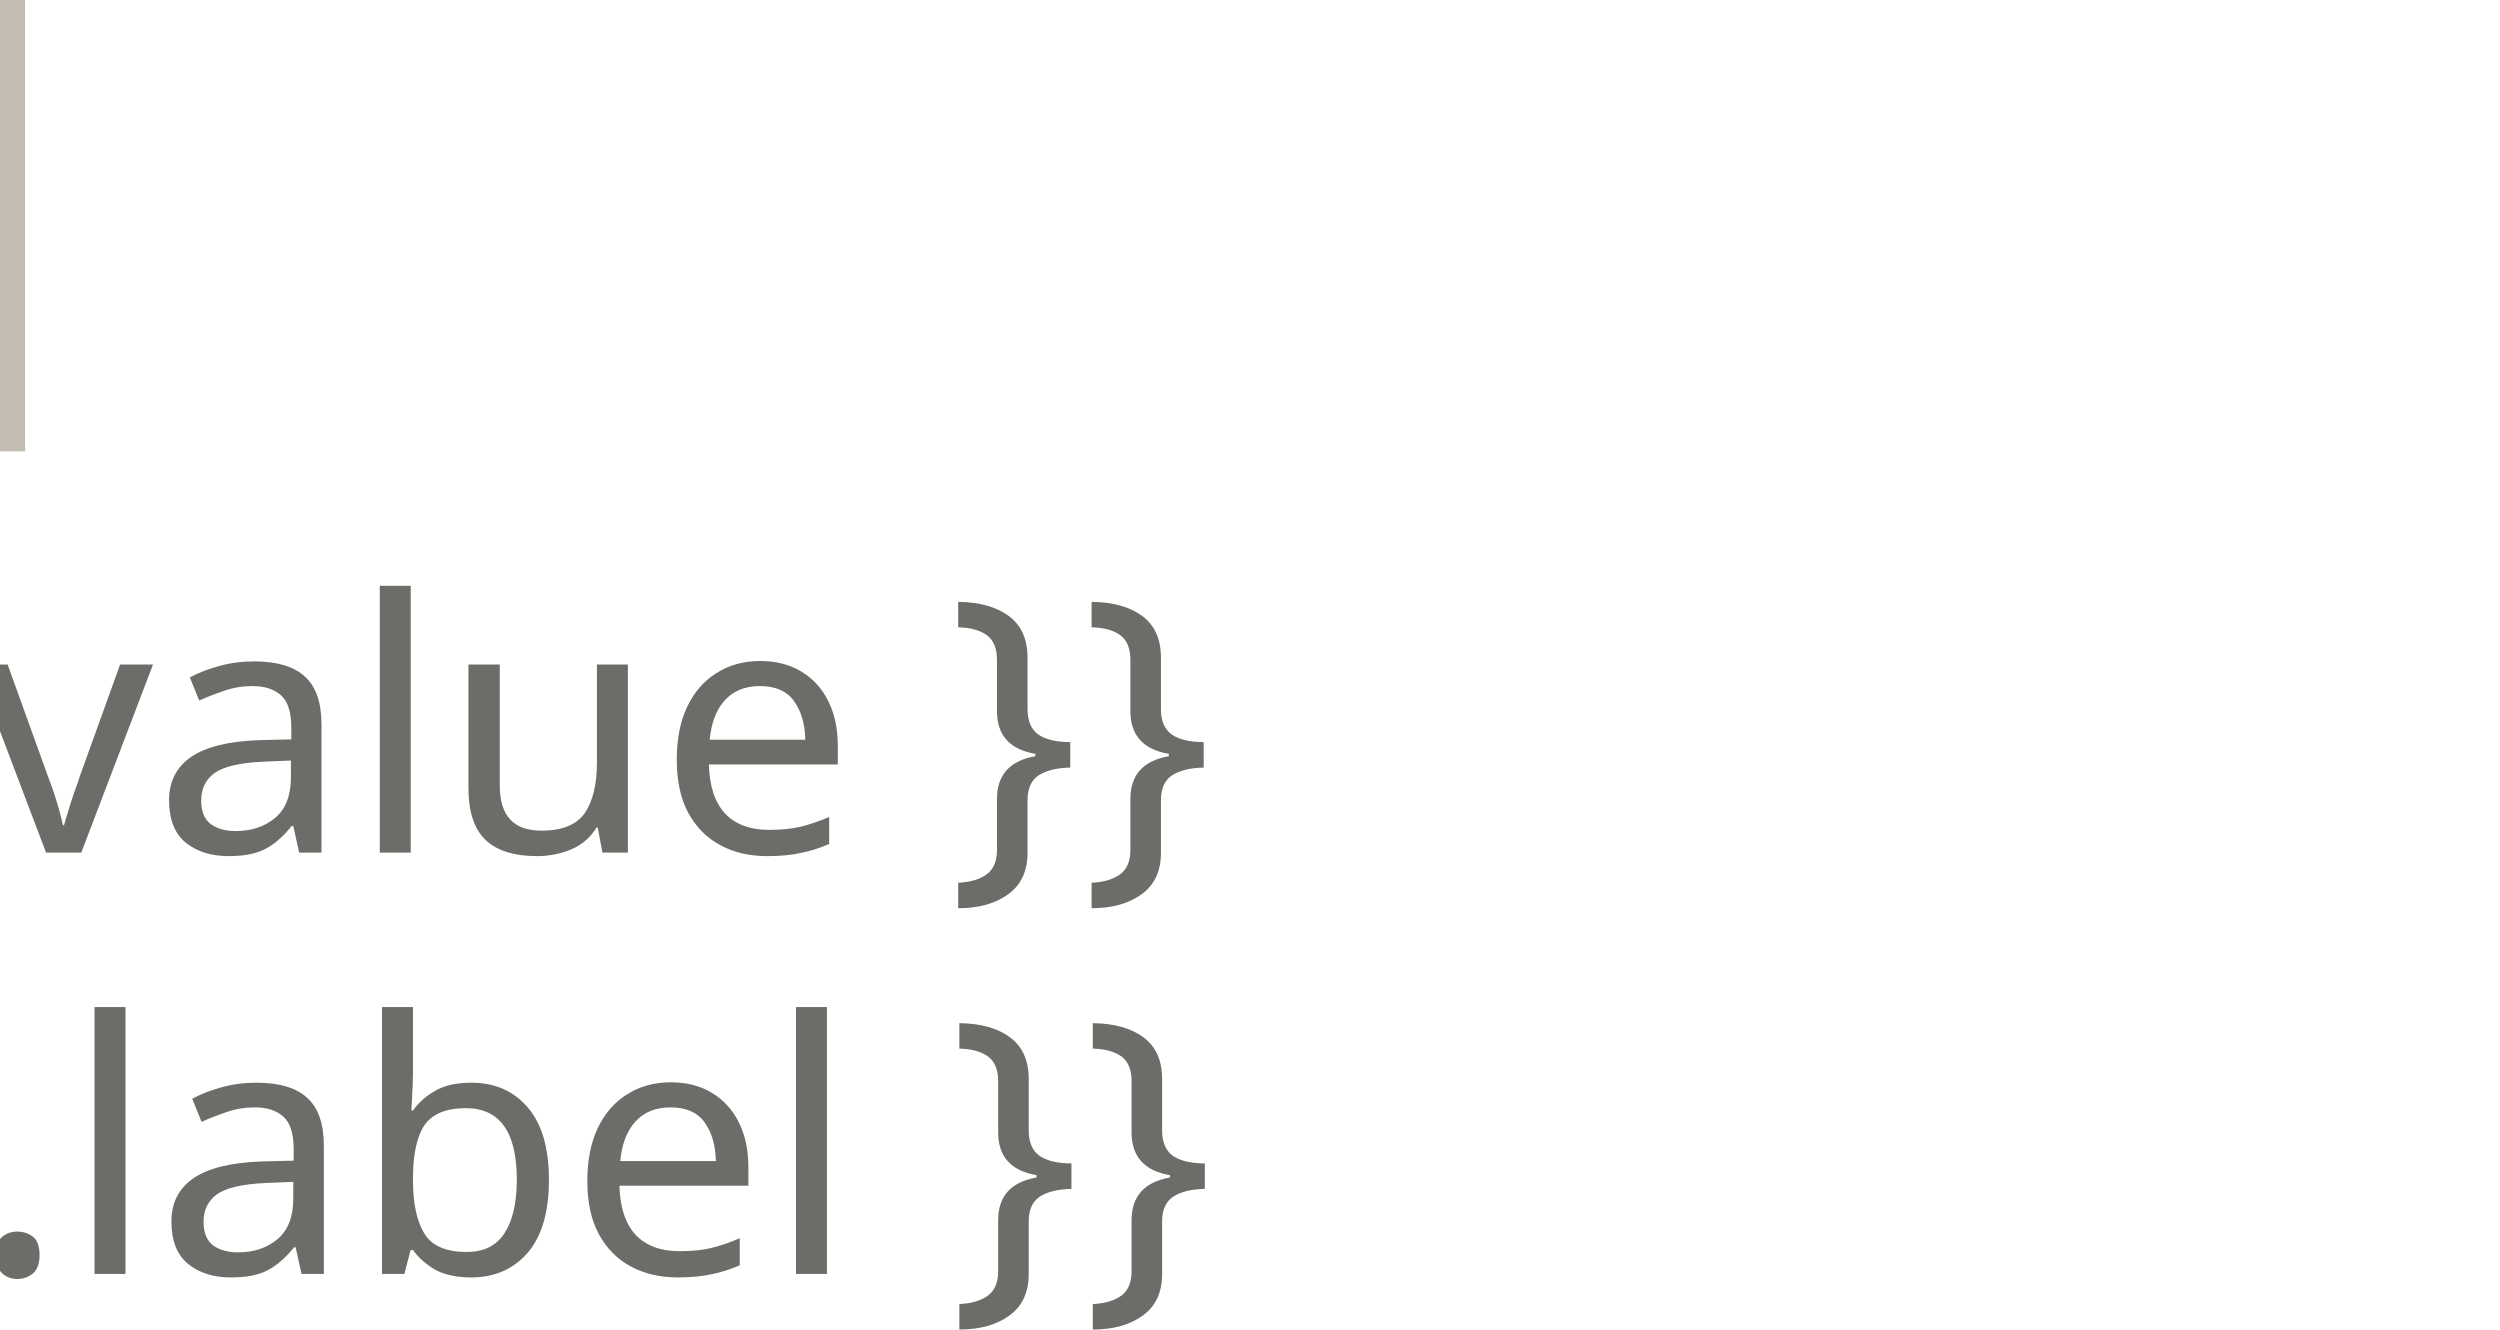
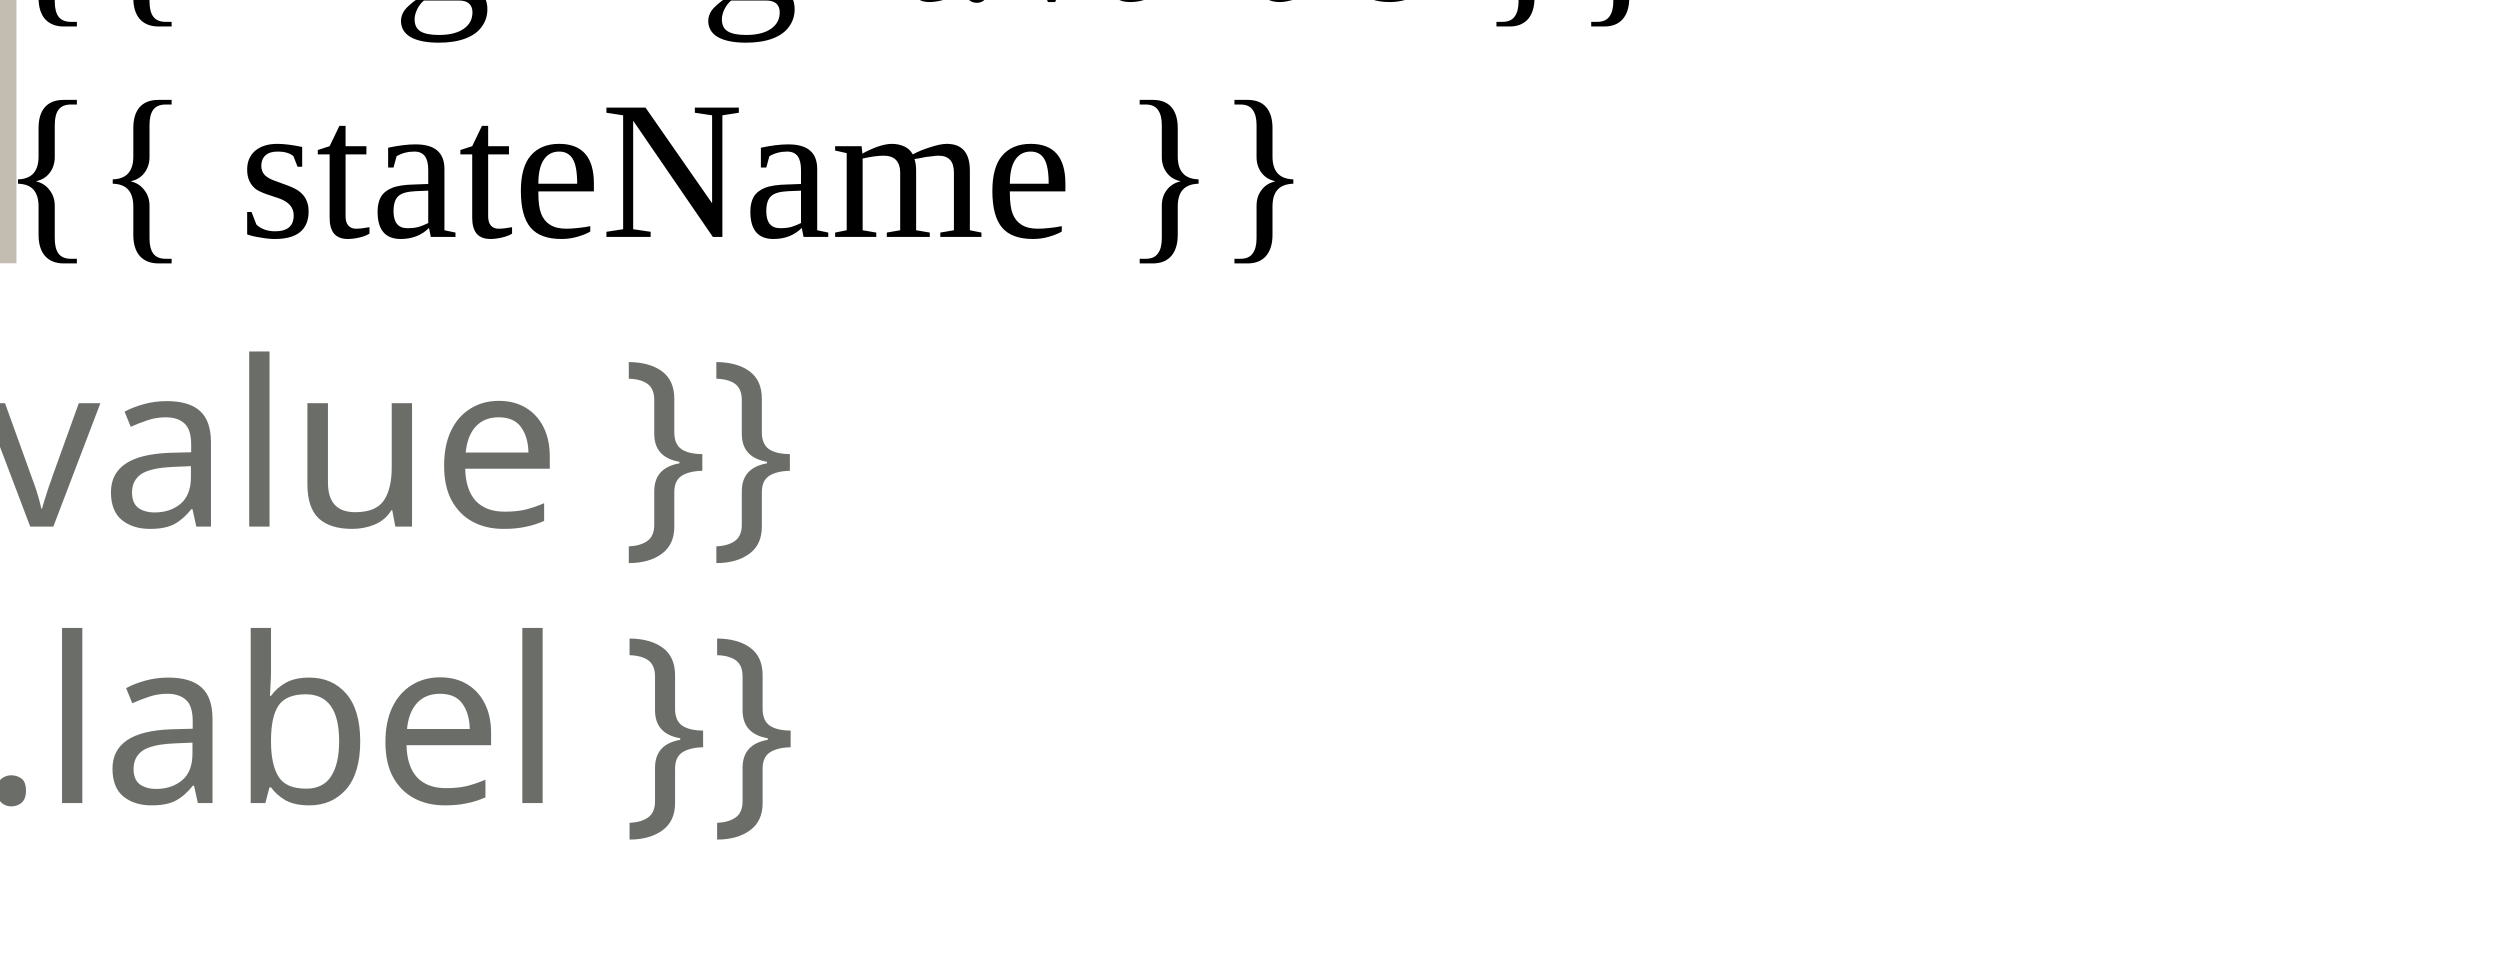
<svg xmlns="http://www.w3.org/2000/svg" class="demographics-barcode-chart" width="{{ width }}" height="{{ height }}" viewBox="0 0 {{ width }} {{ height }}" preserveAspectRatio="xMinYMin" version="1.1">
  <g class="stateTicks" transform="translate({{margin.left}},16)">
  {% for stateTickVal in stateTicks %}
-     <line stroke="#000" stroke-opacity="0.2" x1="{{ stateTickVal }}" x2="{{ stateTickVal }}" y1="0" y2="{{ height - margin.bottom - 20 }}" />
+     <line stroke="#000" stroke-width="1.5px" stroke-opacity="0.2" x1="{{ stateTickVal }}" x2="{{ stateTickVal }}" y1="{{ margin.top }}" y2="{{ height - margin.bottom - 20 }}" />
  {% endfor %}
</g>
-   <g class="highlightTick" transform="translate({{margin.left}},16)">
-     <line stroke="#FF21AA" stroke-opacity="1" x1="{{ highlightPos }}" x2="{{ highlightPos }}" y1="0" y2="{{ height - margin.bottom - 20 }}" />
+   <g class="highlight" transform="translate({{margin.left}},16)">
+   {# highlight tick pink #}
+   <line stroke="#FF21AA" stroke-width="1.5px" stroke-opacity="1" x1="{{ highlight.position }}" x2="{{ highlight.position }}" y1="{{ margin.top }}" y2="{{ height - margin.bottom - 20 }}" />
+   
+   {# label the highlight with state name and val #}
+   <line stroke="#000" x1="{{ highlight.position }}" x2="{{ highlight.position }}" y1="{{ margin.top - 5}}" y2="{{ margin.top - 20 }}" />
+     <line stroke="#000" x1="{{ highlight.position }}" x2="{% if highlight.textDirection == 'start' %}{{ highlight.position + 10 }}{% else %}{{ highlight.position - 10 }}{% endif %}" y1="{{ margin.top - 20 }}" y2="{{ margin.top - 20 }}" />
+     <text text-anchor="{{ highlight.textDirection }}" transform="translate({% if highlight.textDirection == 'start' %}{{ highlight.position + 15 }}{% else %}{{ highlight.position - 15 }}{% endif %}, {{ margin.top - 35 }})">
+       <tspan x="0">{{ highlight.value }}</tspan>
+       <tspan x="0" dy="1.2em">{{ stateName }}</tspan>
+     </text>
  </g>
  <g class="xAxis" transform="translate({{margin.left}},{{ height - (margin.bottom) }})" fill="none" font-size="10" font-family="sans-serif" text-anchor="middle">
    <line class="domain" stroke="#C3BCB0" x1="0" x2="{{ width - (margin.left+margin.right) }}" y1="0.5" y2="0.5" />
    <g class="xAxis">
  {% for xTick in xTicks %}
    <g class="tick us-min" transform="translate( {{ xTick.position }}, 0)">
-         <line stroke="#C3BCB0" y2="18" x1="0.5" x2="0.5" />
-         <text font-size="14px" fill="#6b6e68" y="2" x="0" dy="1em" text-anchor="middle" transform="translate(0, 18)">
+         <line stroke="#C3BCB0" y2="16" x1="0.5" x2="0.5" />
+         <text font-size="14px" fill="#6b6e68" y="2" x="0" dy="1em" text-anchor="middle" transform="translate(0, 16)">
          <tspan x="0">{{ xTick.value }}</tspan>
          <tspan x="0" dy="1.2em">{{ xTick.label }}</tspan>
        </text>
      </g>
  {% endfor %}
  </g>
  </g>
</svg>
